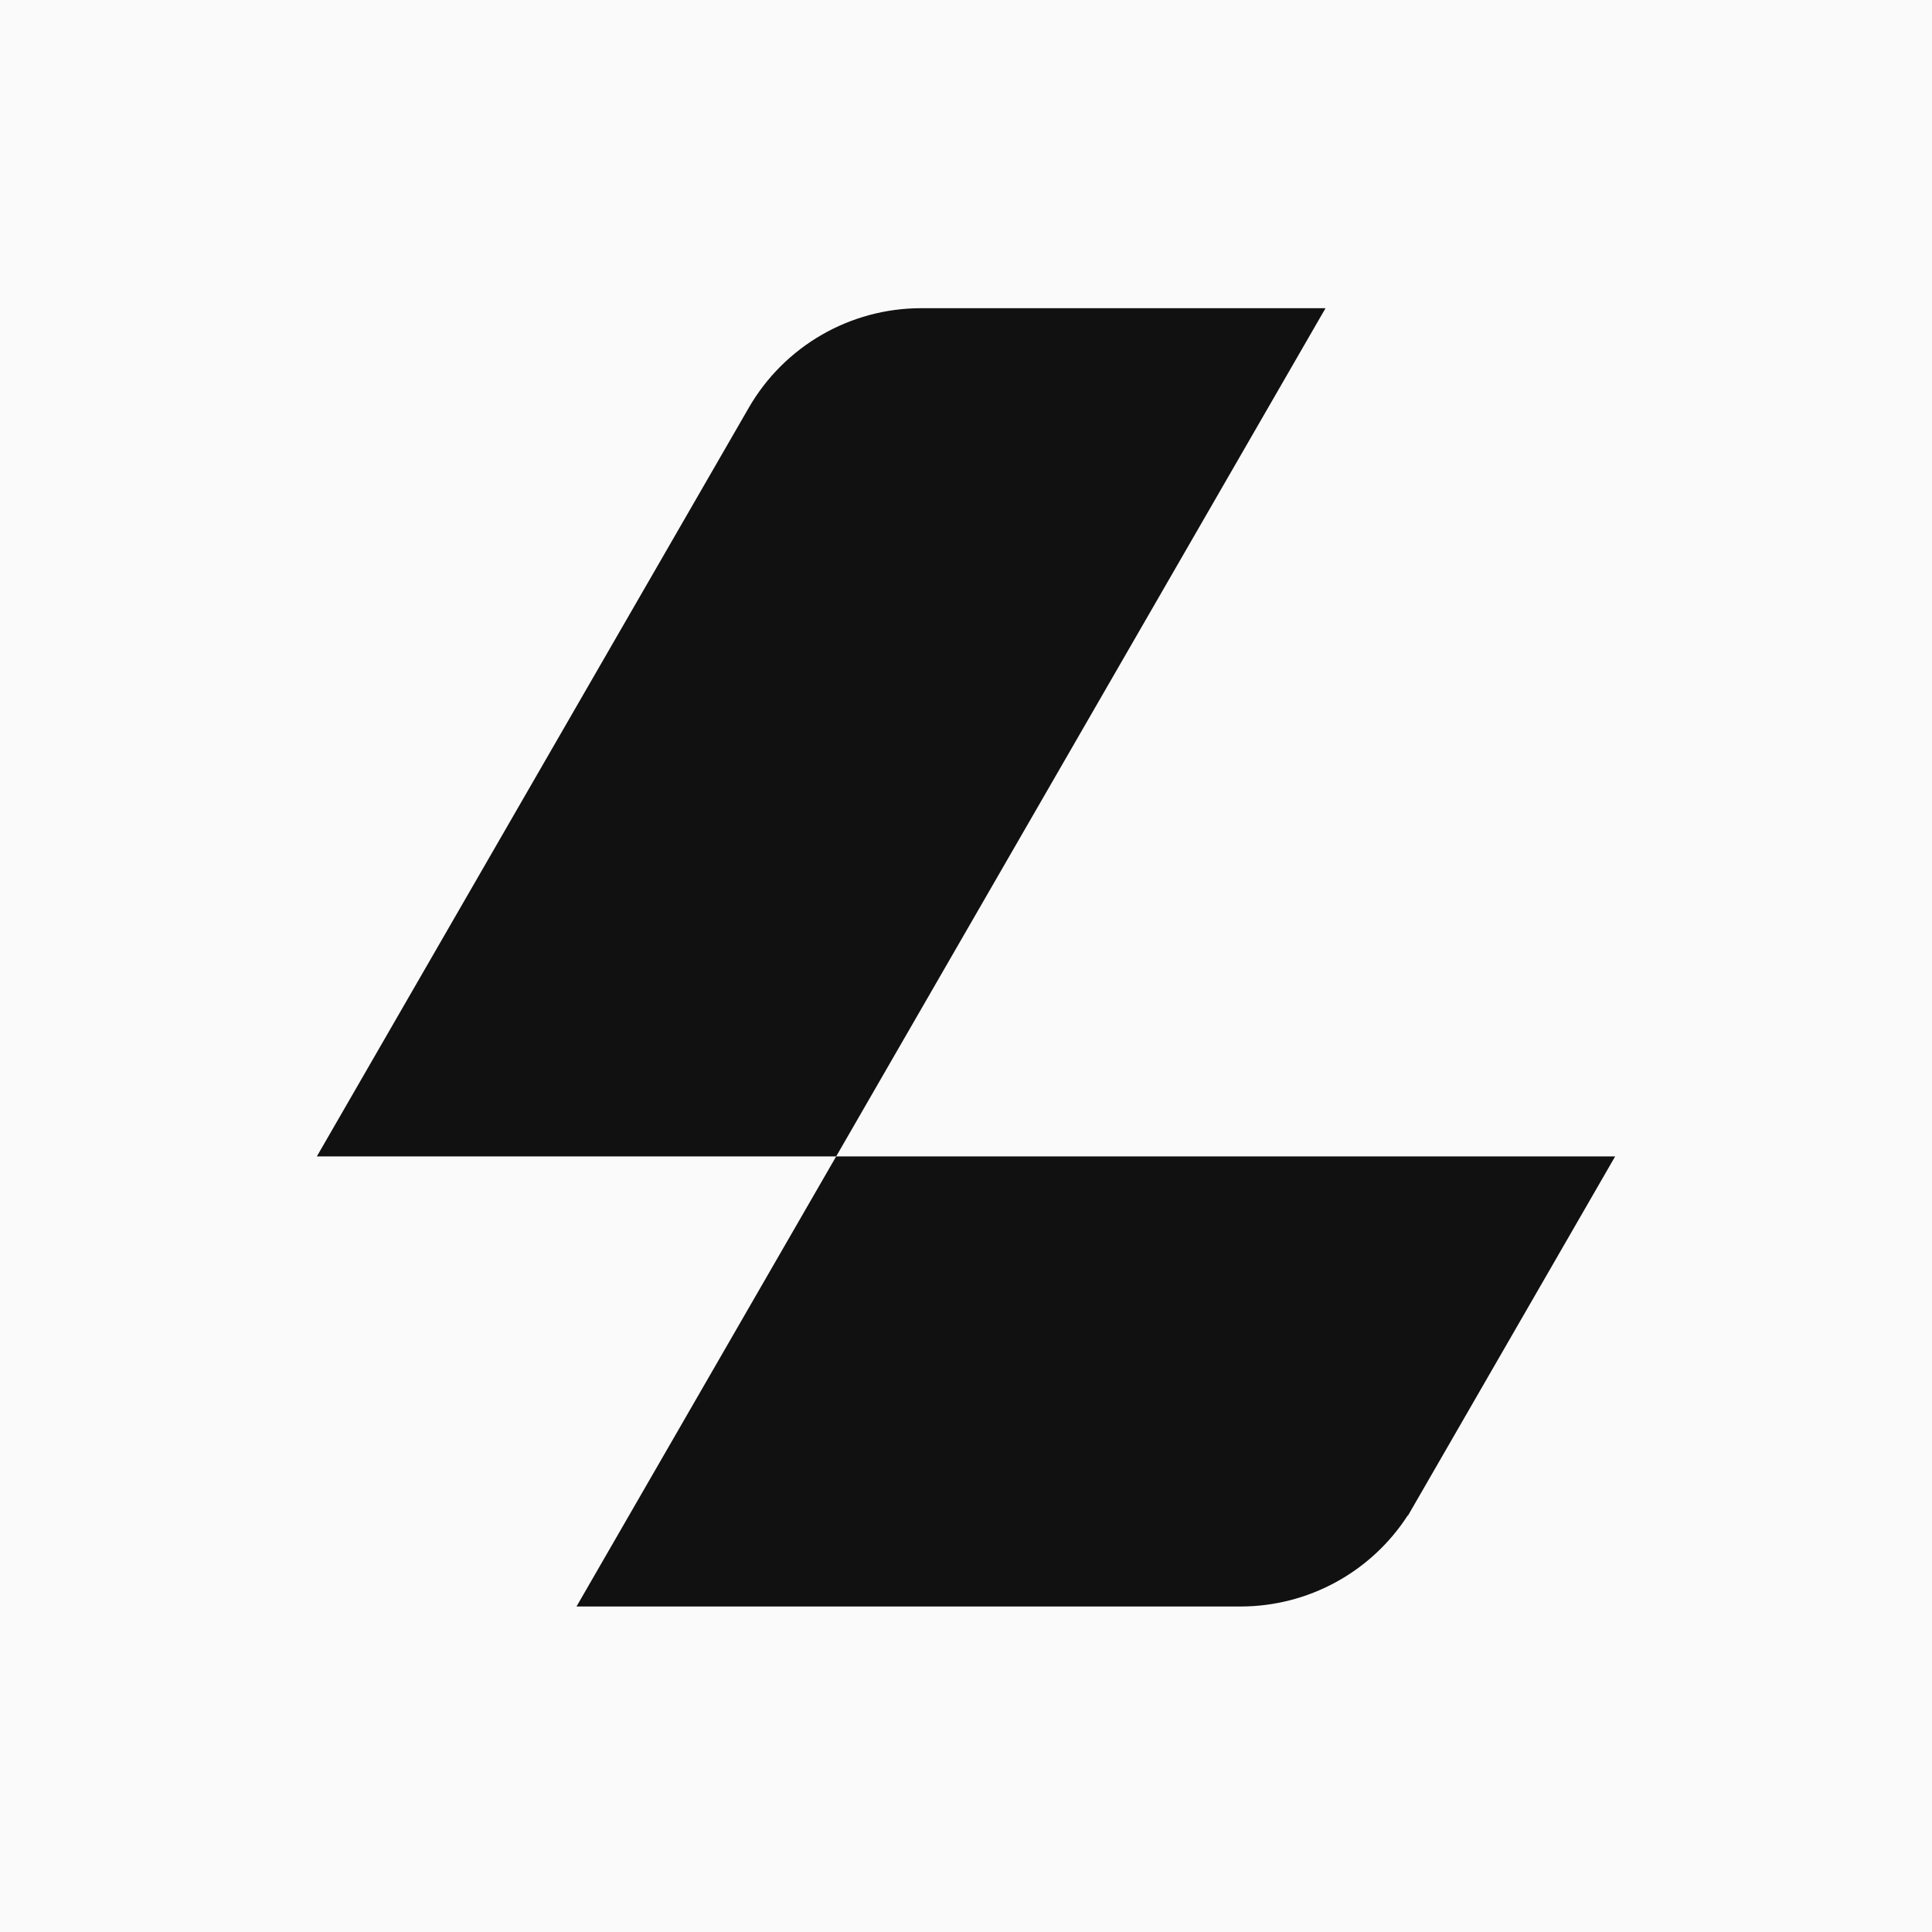
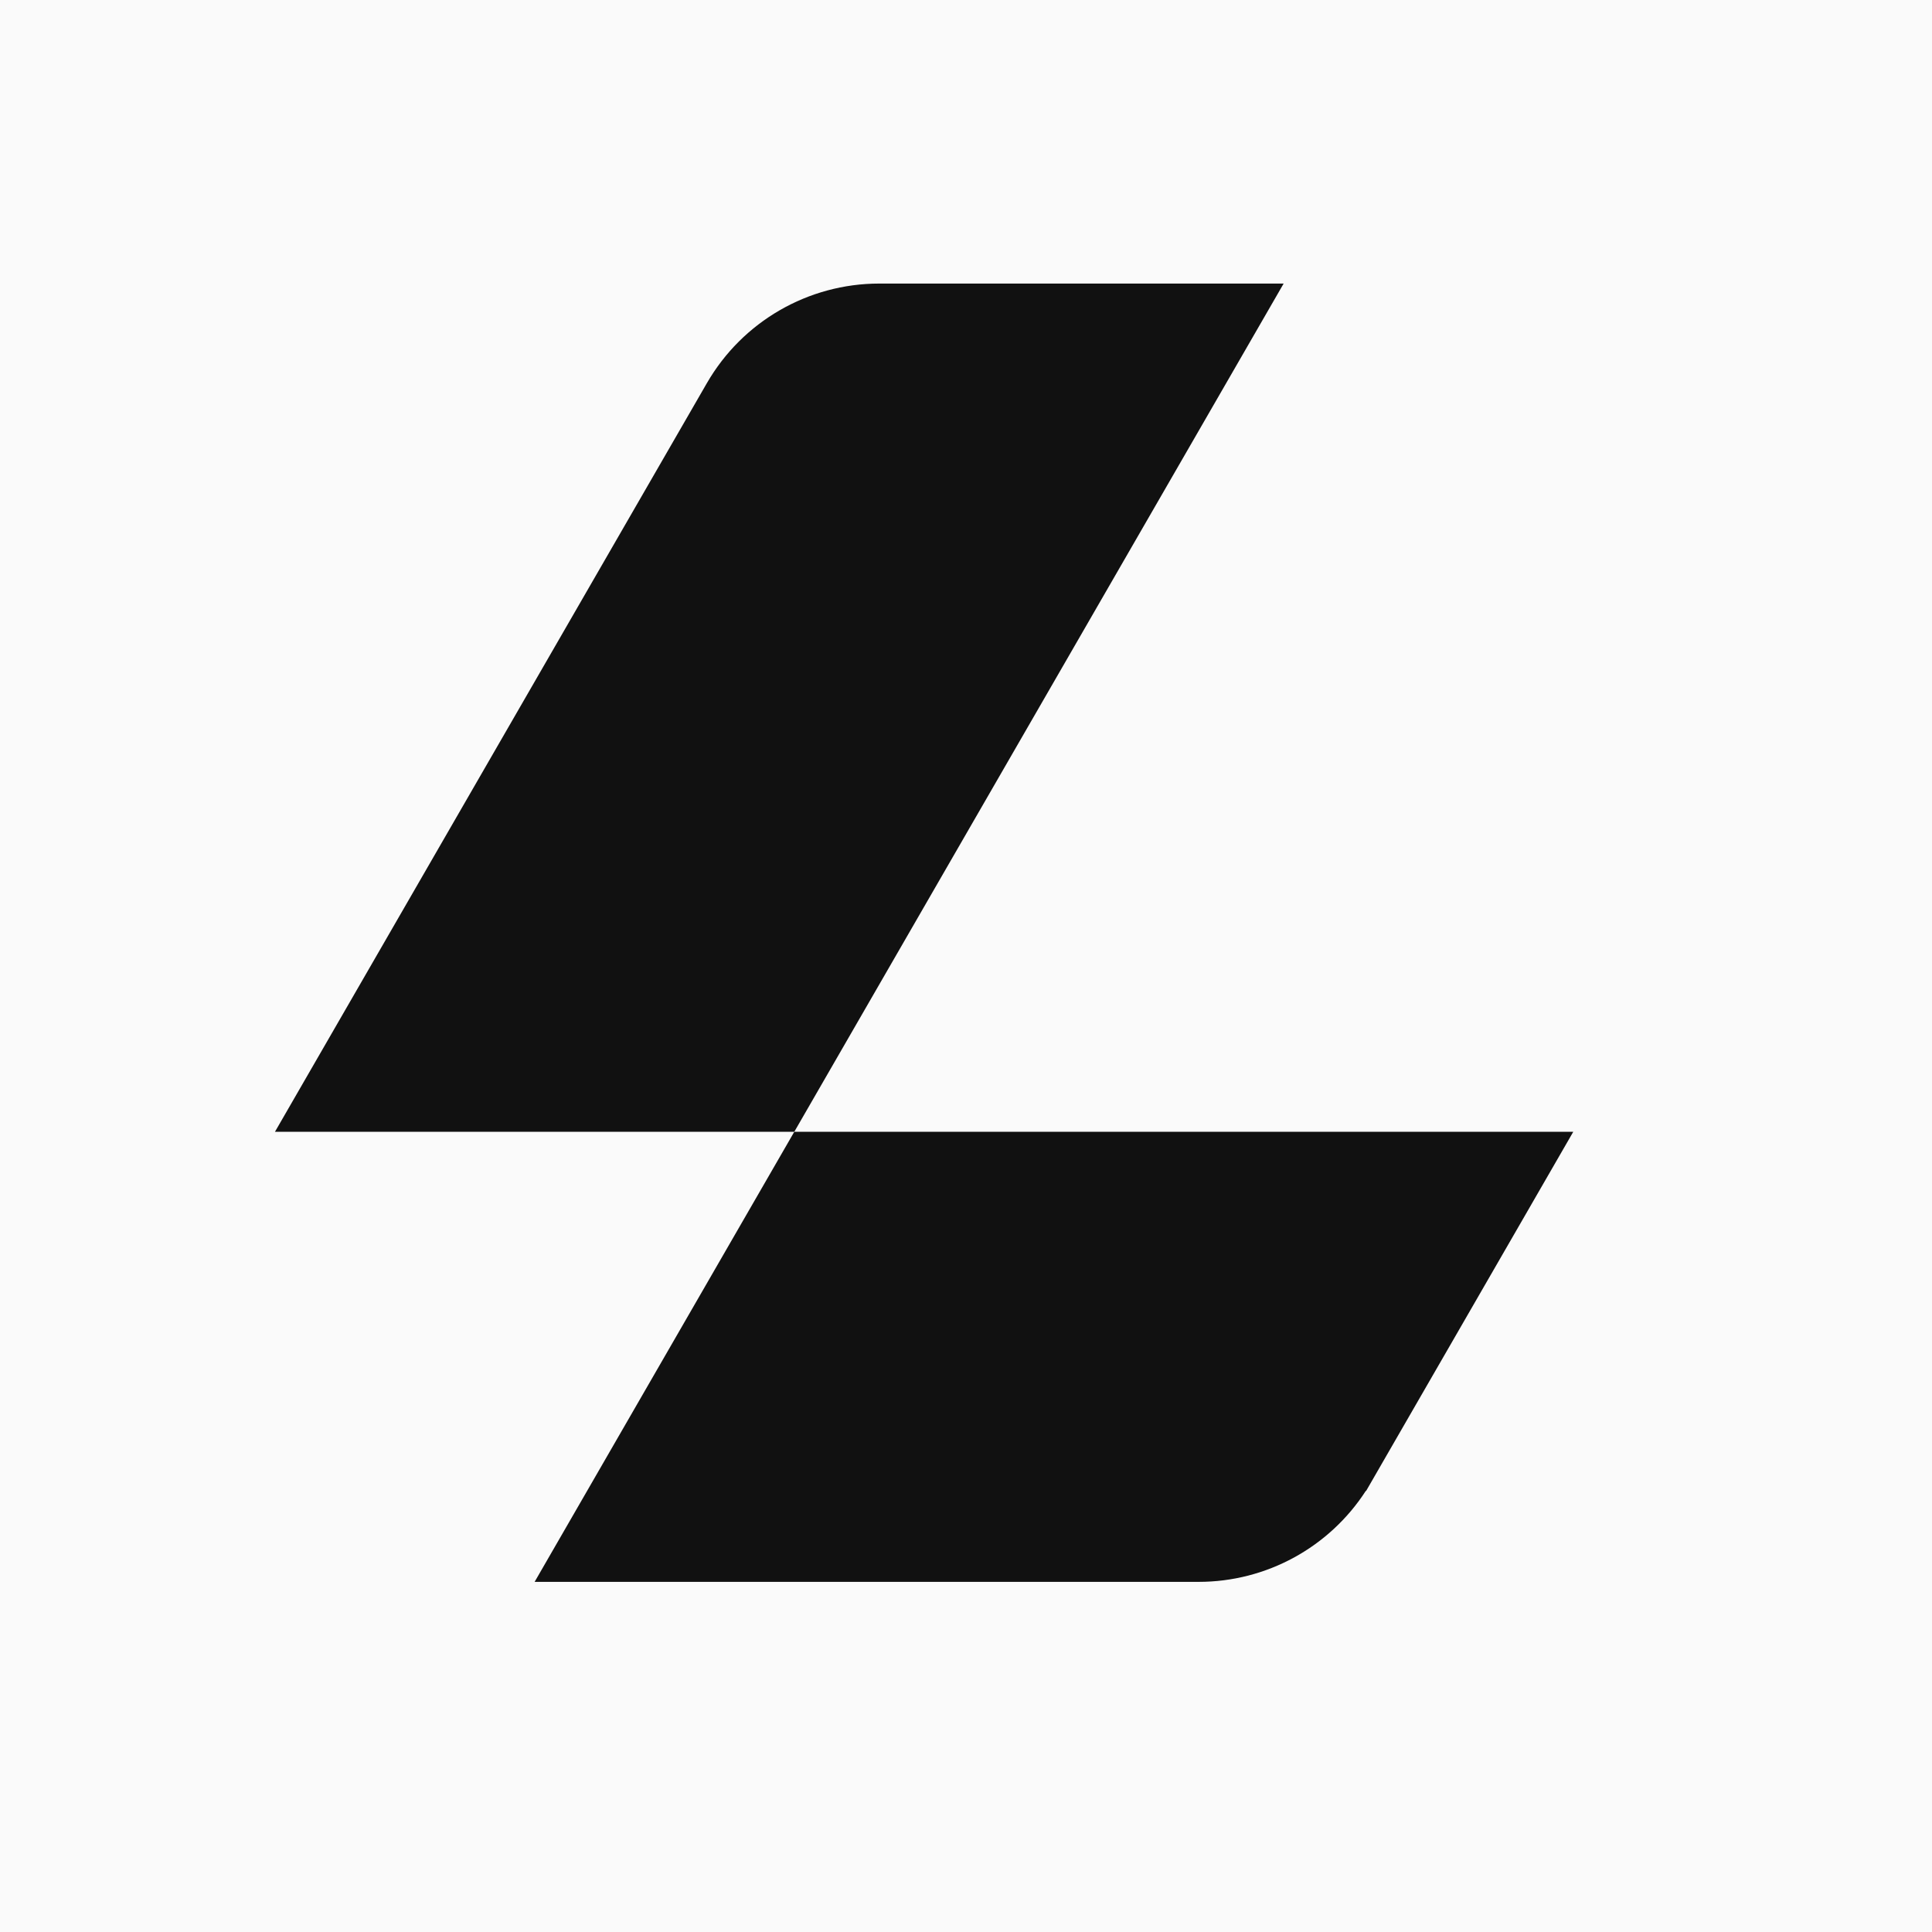
<svg xmlns="http://www.w3.org/2000/svg" width="1024" height="1024" viewBox="0 0 1024 1024" fill="none">
  <rect width="1024" height="1024" fill="#FAFAFA" />
-   <g transform="translate(167.936 163.348) scale(1.14688)">
+   <g transform="translate(145.738 150.292) scale(1.14688)">
    <path d="M600 392L504.249 558L504.137 557.929C487.252 584.069 458.193 600 426.864 600H120L240 392H600Z" fill="#111111" />
    <path d="M240 392H0L199.602 46.025C216.032 17.546 246.411 3.25756e-05 279.29 0H466.154L240 392Z" fill="#111111" />
  </g>
</svg>
